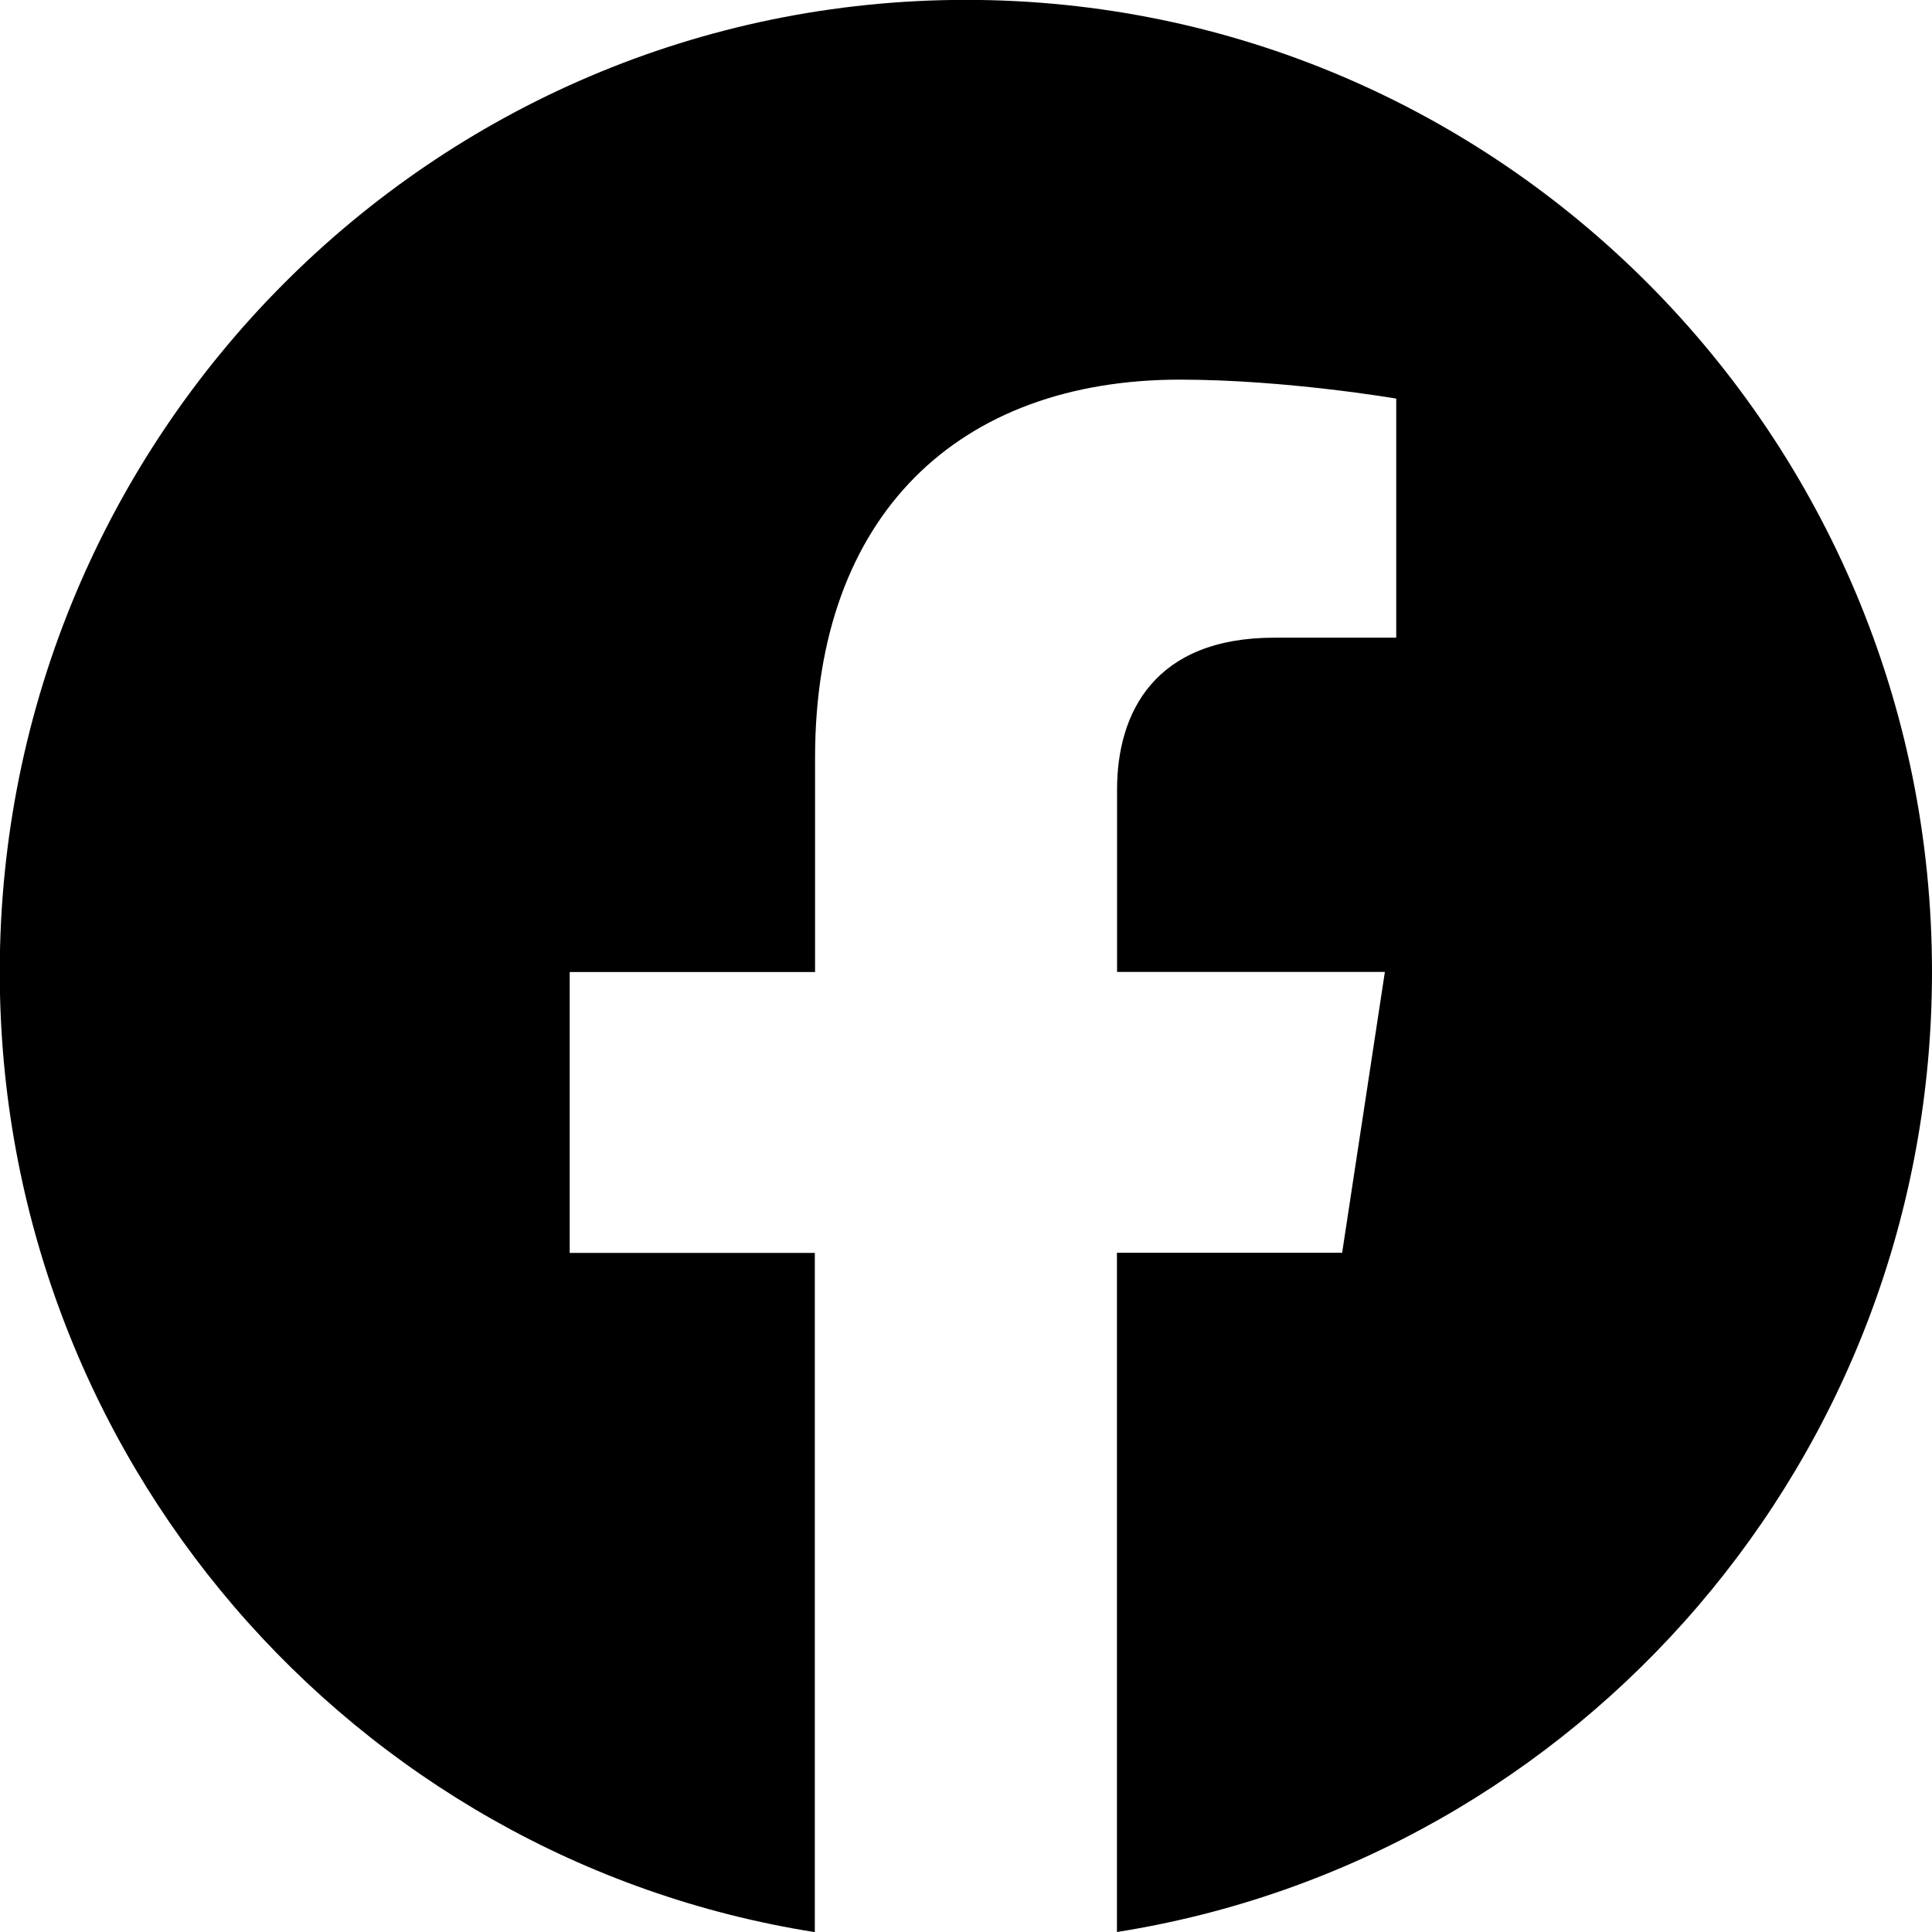
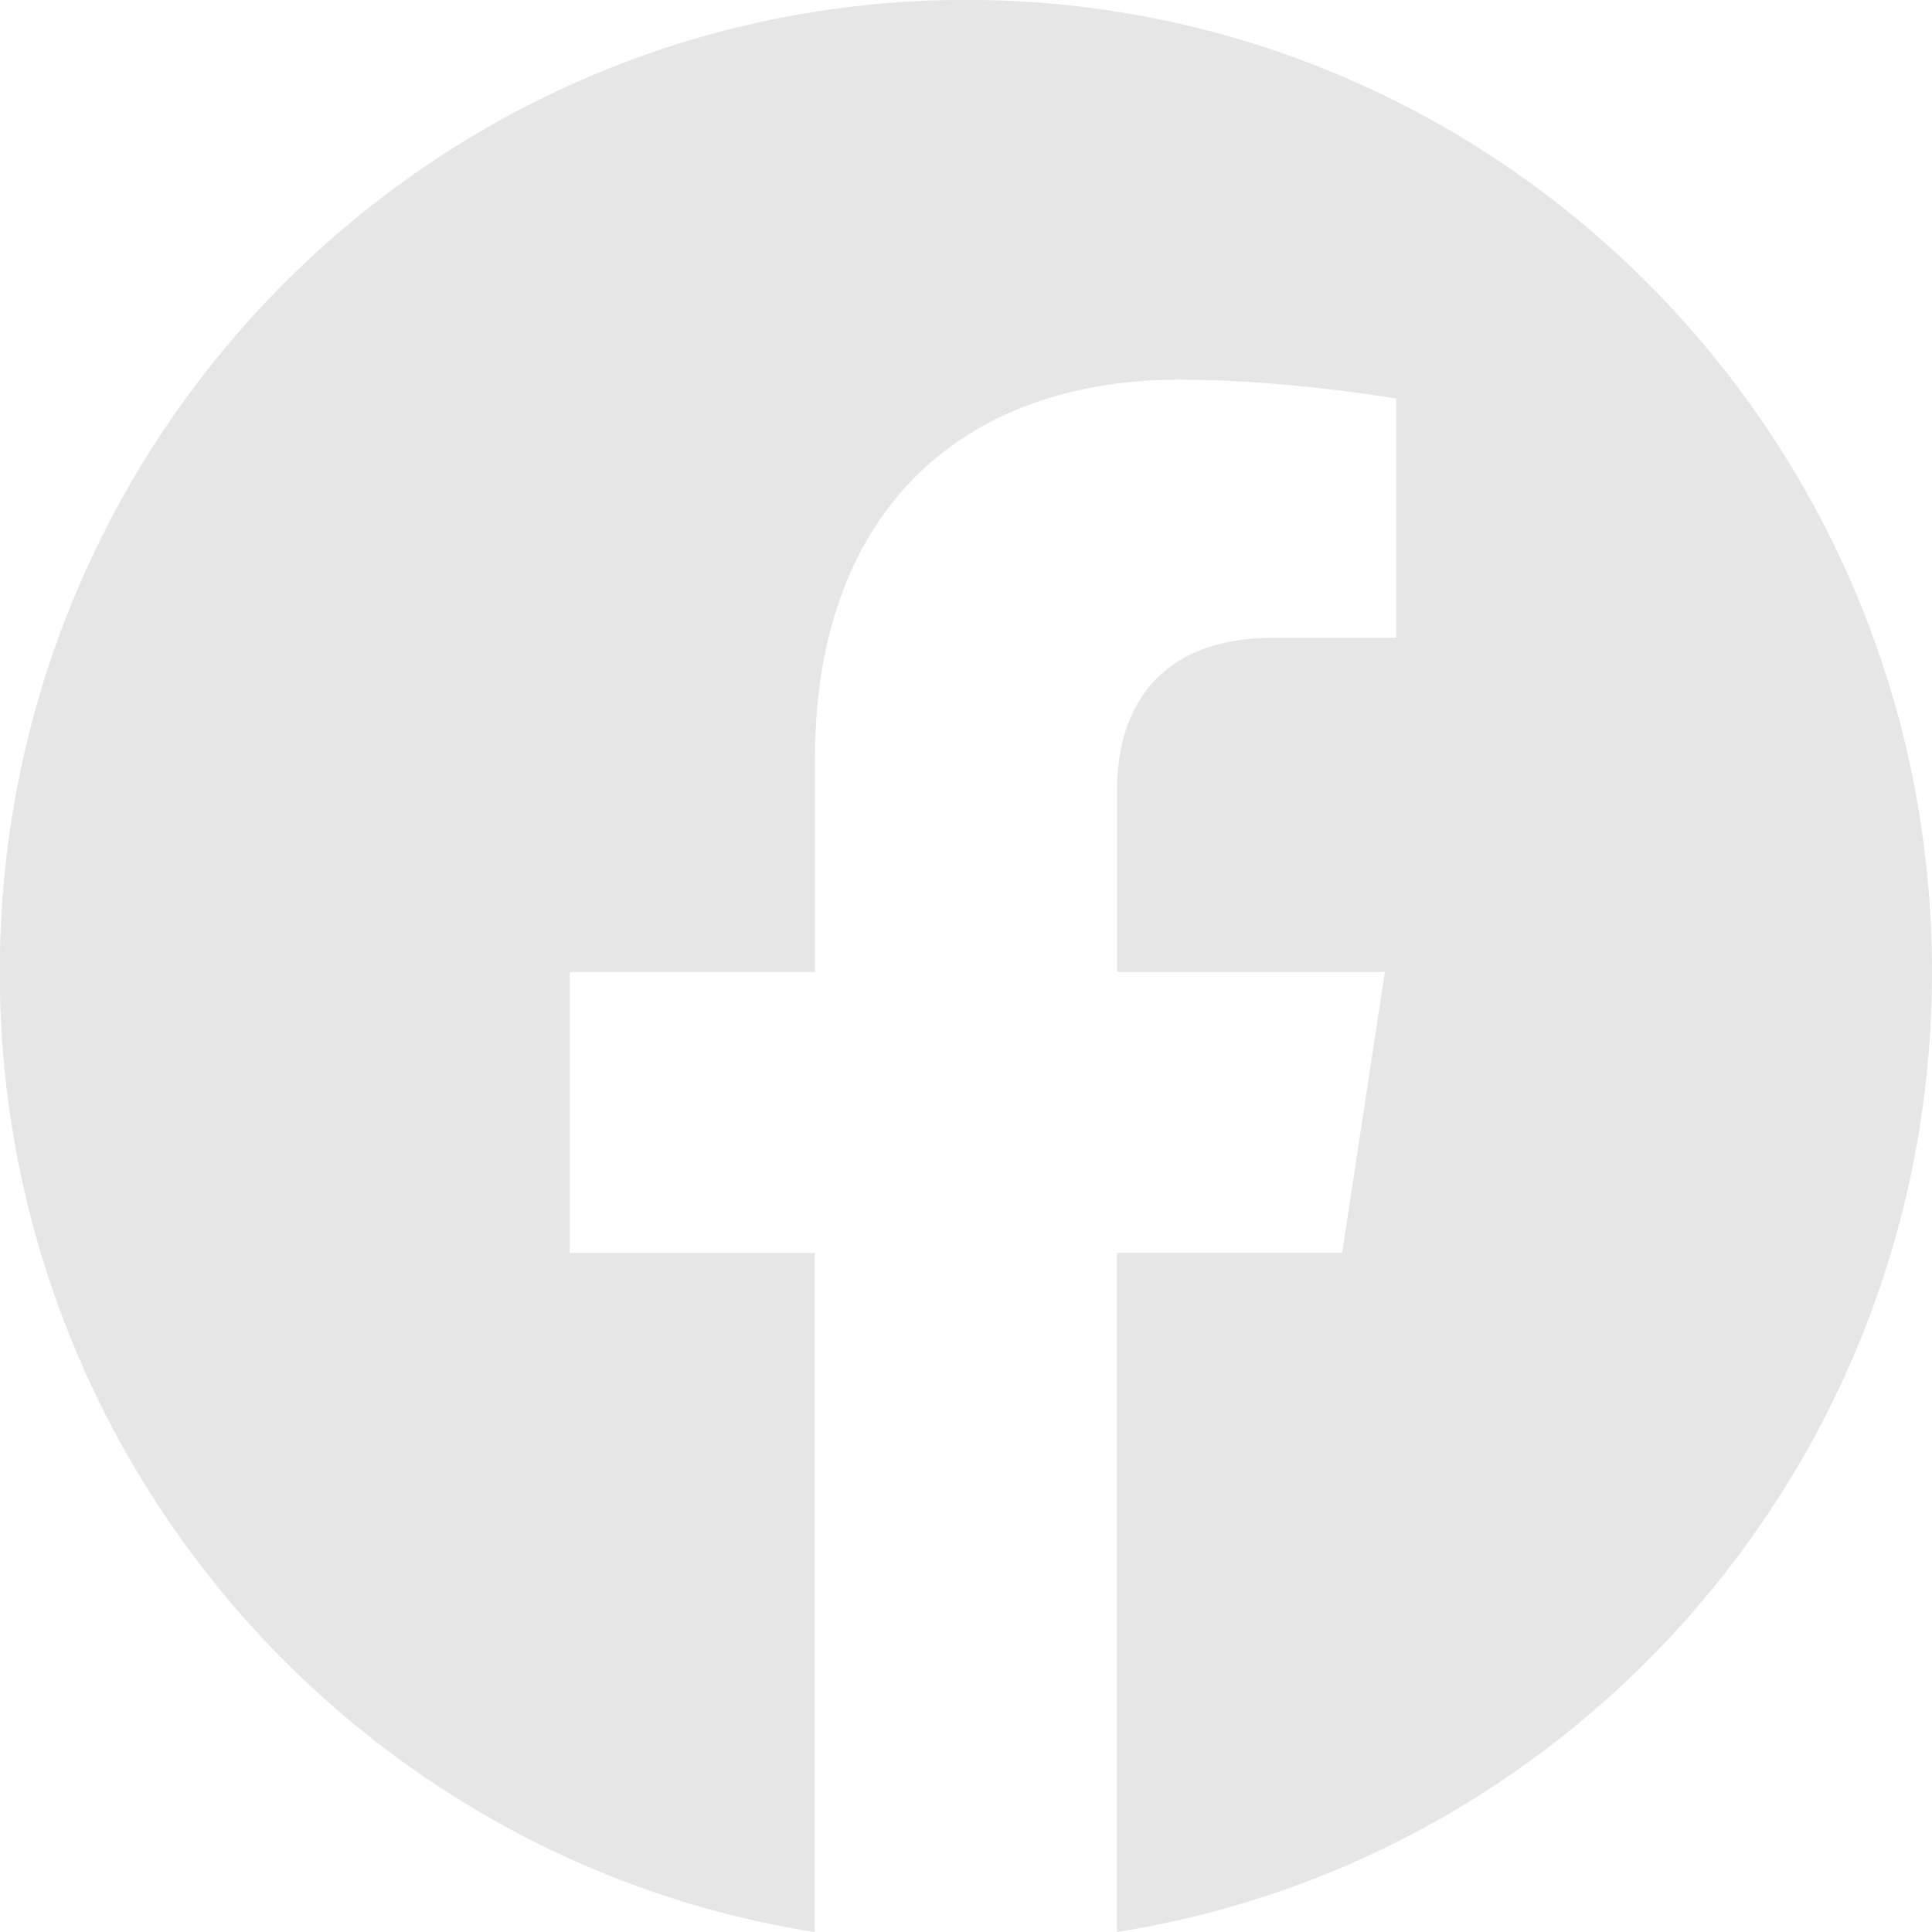
- <svg xmlns="http://www.w3.org/2000/svg" width="16" height="16" fill="currentColor" class="bi bi-facebook" viewBox="0 0 16 16">
+ <svg xmlns="http://www.w3.org/2000/svg" width="16" height="16" fill="#e7e6e6" class="bi bi-facebook" viewBox="0 0 16 16">
  <path d="M16 8.049c0-4.446-3.582-8.05-8-8.05C3.58 0-.002 3.603-.002 8.05c0 4.017 2.926 7.347 6.75 7.951v-5.625h-2.03V8.05H6.75V6.275c0-2.017 1.195-3.131 3.022-3.131.876 0 1.791.157 1.791.157v1.98h-1.009c-.993 0-1.303.621-1.303 1.258v1.51h2.218l-.354 2.326H9.25V16c3.824-.604 6.75-3.934 6.75-7.951z" />
</svg>
